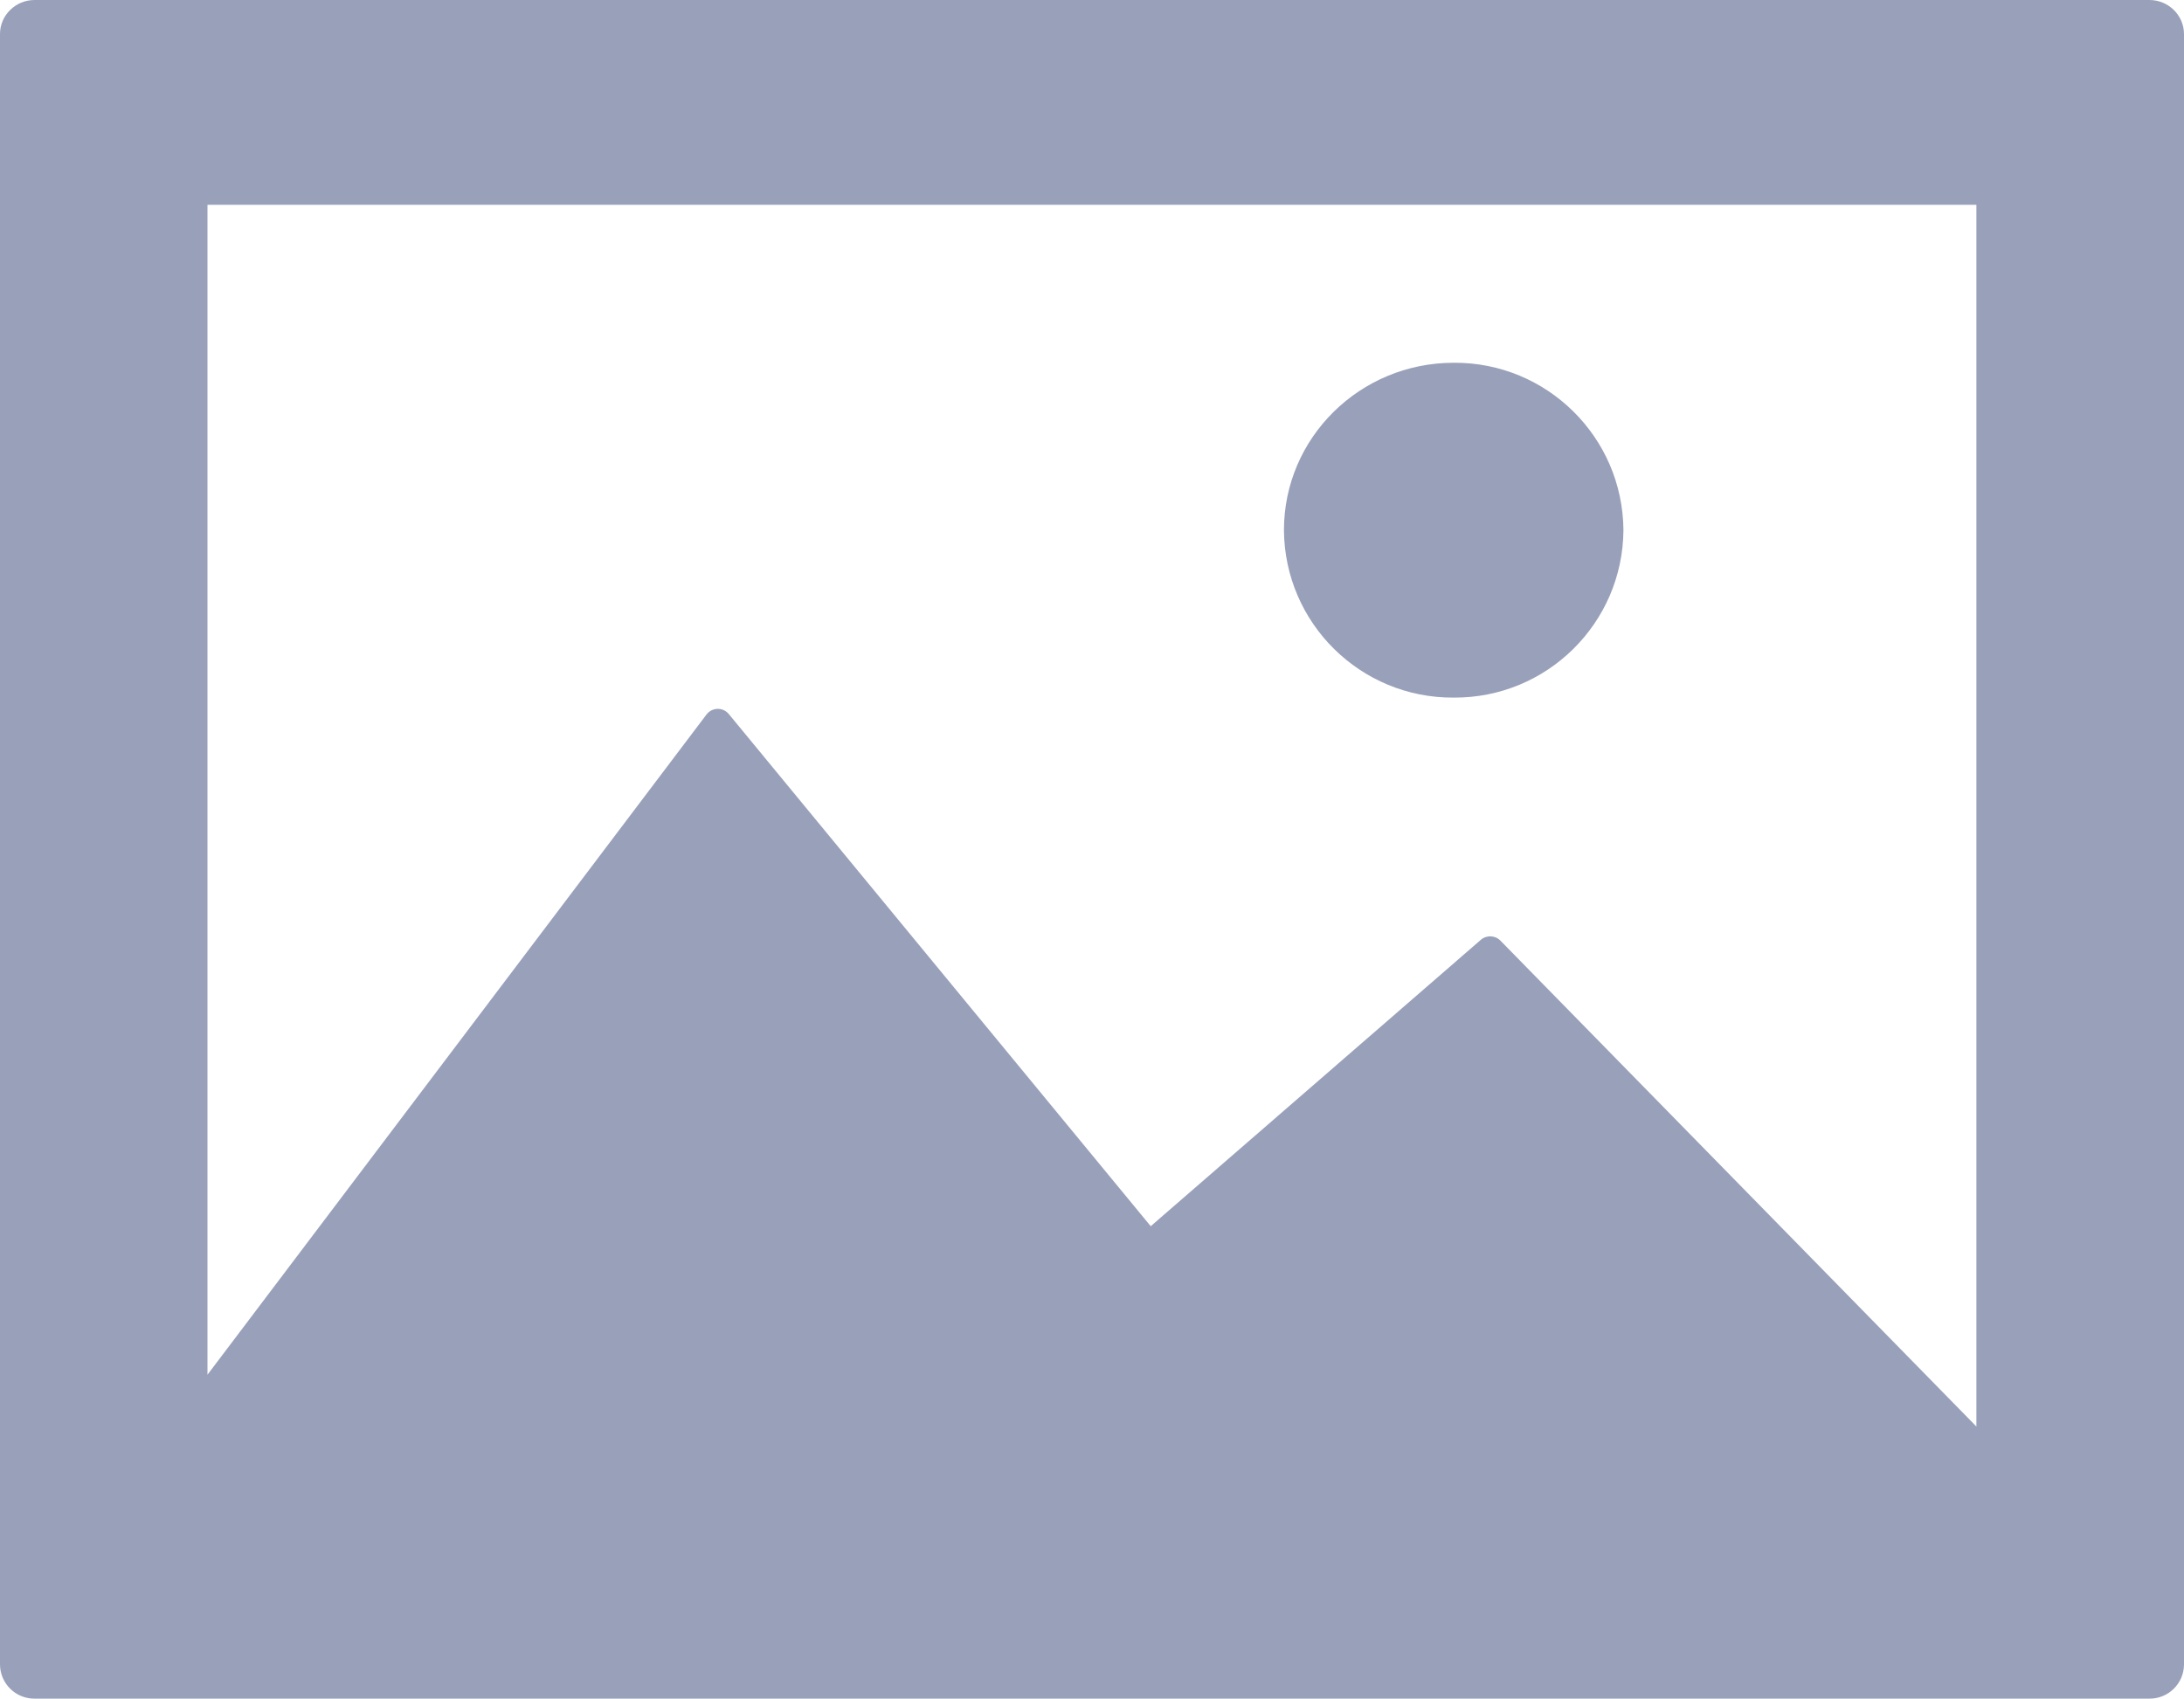
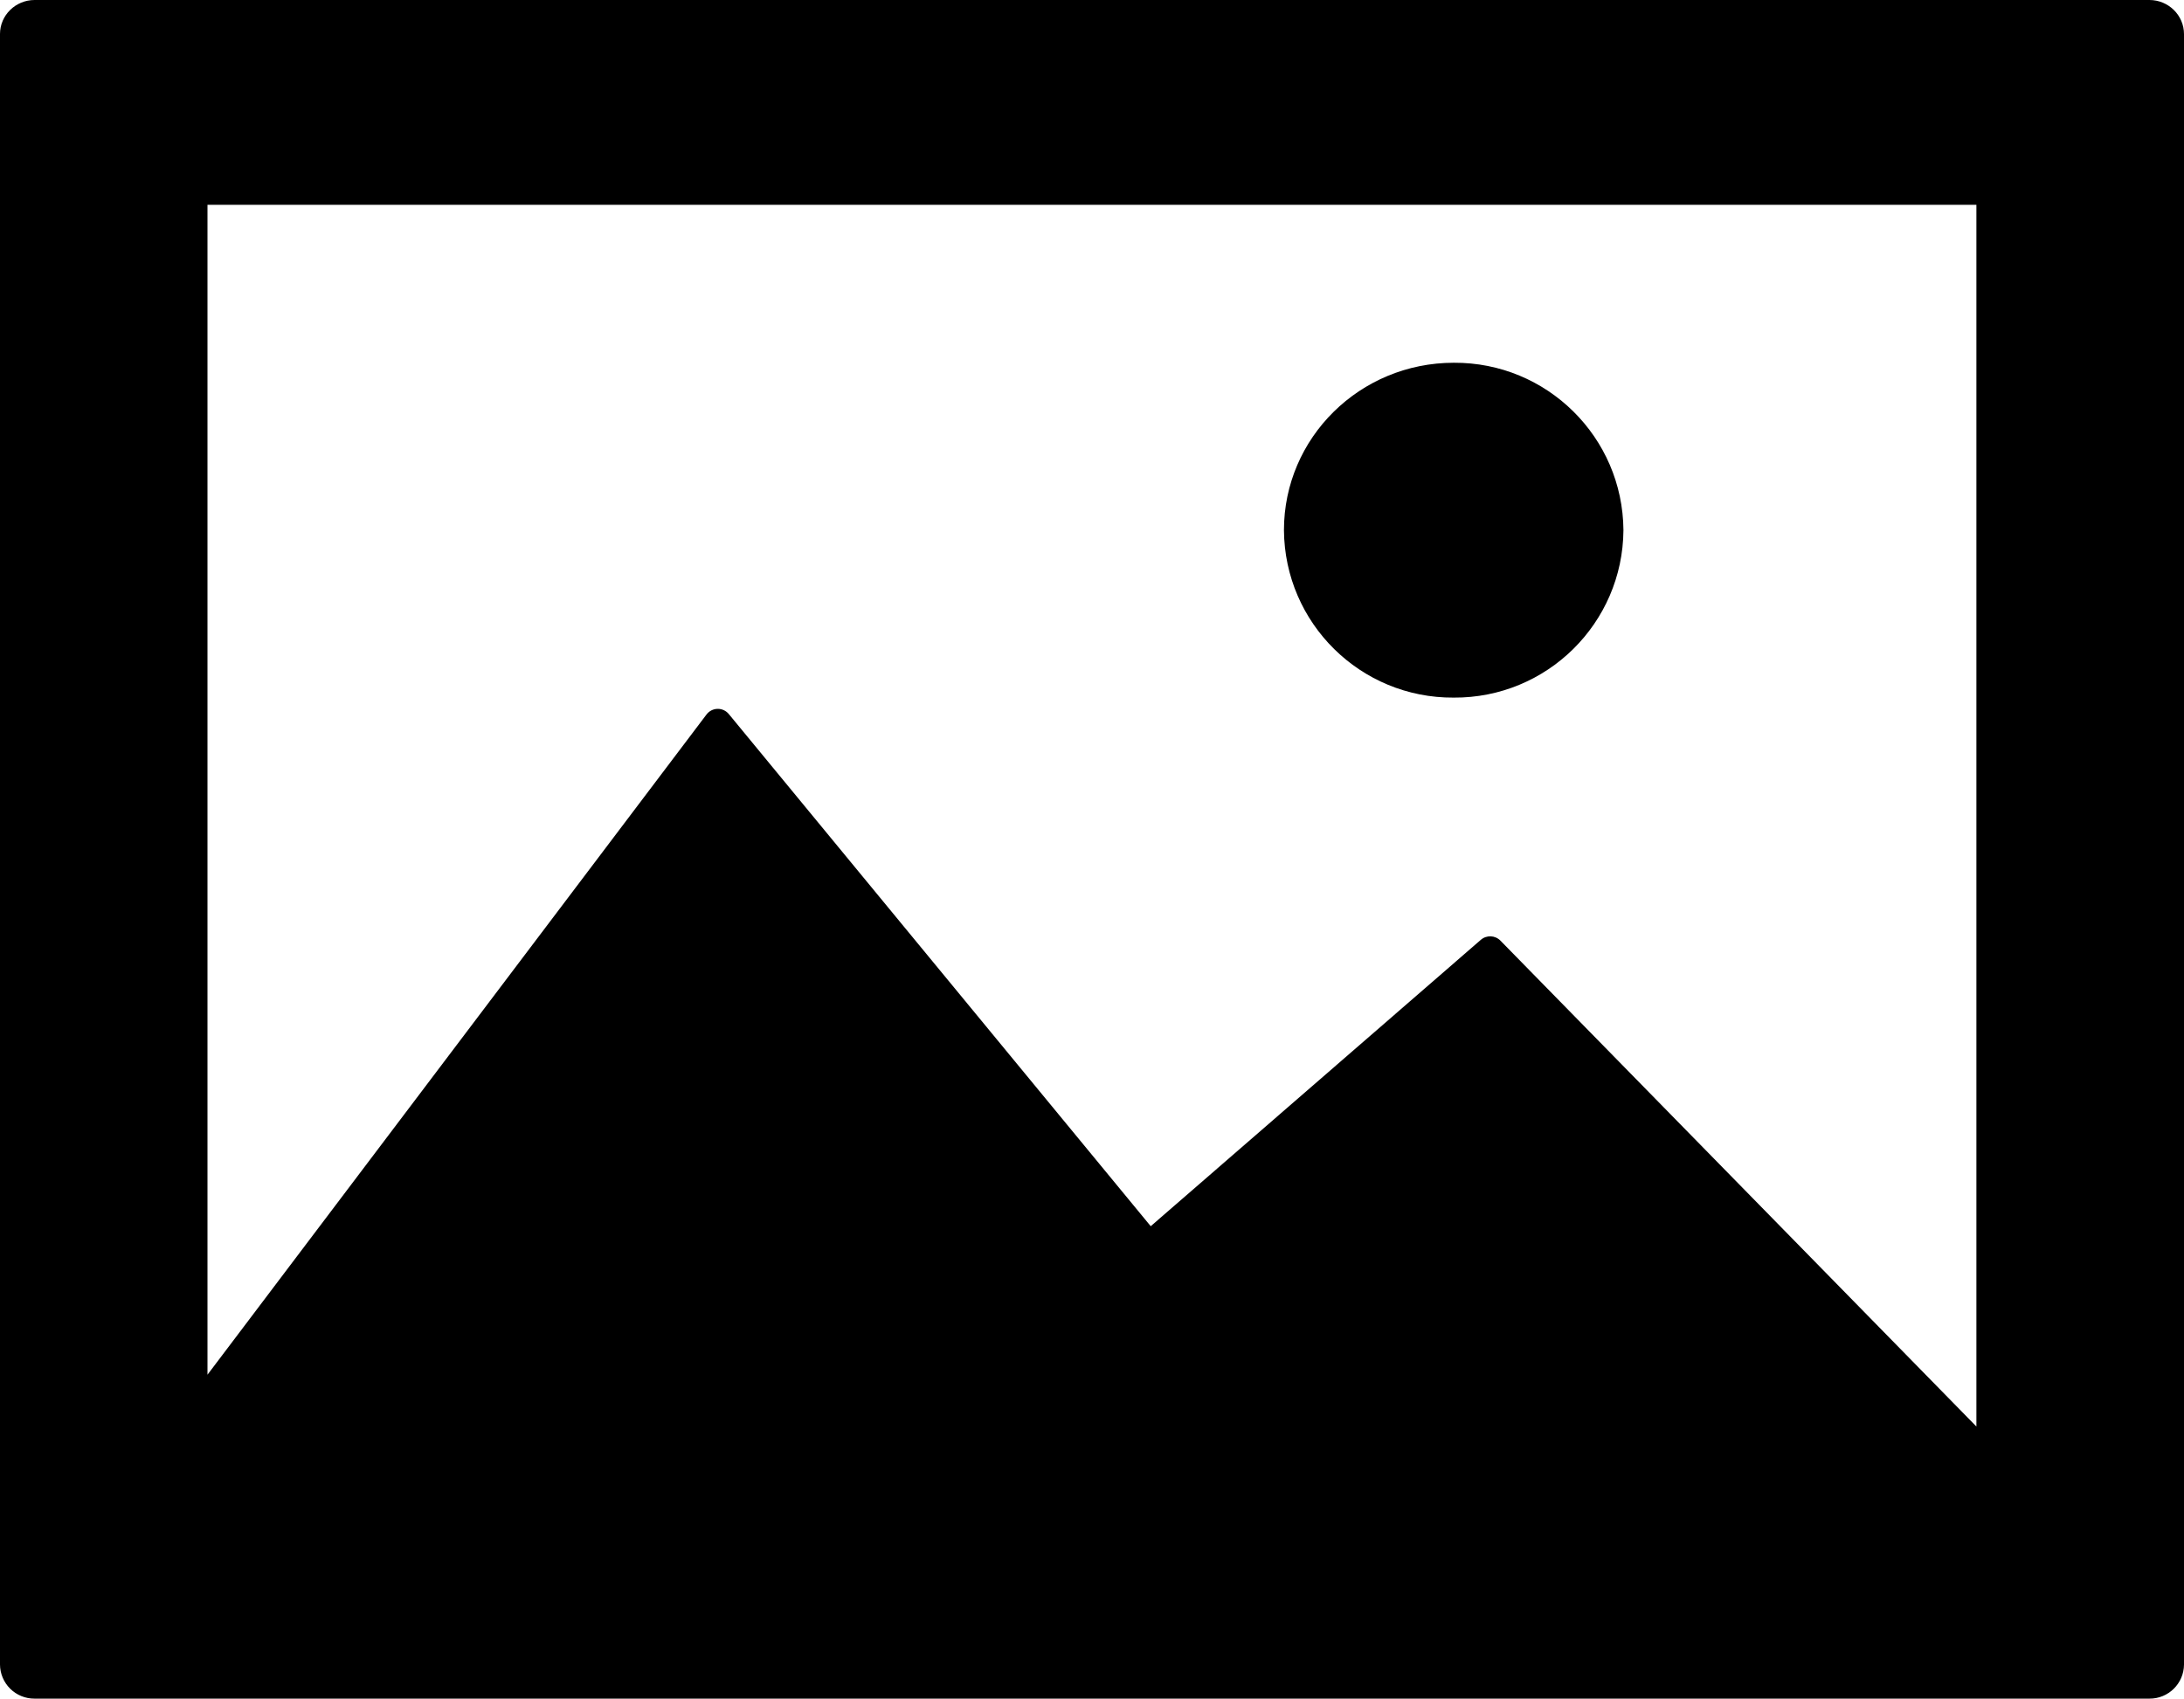
- <svg xmlns="http://www.w3.org/2000/svg" width="18" height="14" viewBox="0 0 18 14">
-   <g>
-     <g>
-       <path fill="#99a1ba" d="M18 .281V13.72a.283.283 0 0 1-.285.281H.285A.283.283 0 0 1 0 13.719V.28C0 .126.128 0 .285 0h17.43c.157 0 .285.126.285.281zm-1.711 11.477V1.688H1.71v9.643l4.113-5.442a.117.117 0 0 1 .184-.003l3.477 4.221 2.72-2.36a.118.118 0 0 1 .162.006zM10.582 4.37c0-.762.626-1.38 1.4-1.38a1.39 1.39 0 0 1 1.398 1.38 1.39 1.39 0 0 1-1.399 1.38 1.39 1.39 0 0 1-1.399-1.38z" />
-     </g>
-   </g>
+ <svg viewBox="0 0 18 14">
+   <path d="M18 .281V13.72a.283.283 0 0 1-.285.281H.285A.283.283 0 0 1 0 13.719V.28C0 .126.128 0 .285 0h17.43c.157 0 .285.126.285.281zm-1.711 11.477V1.688H1.71v9.643l4.113-5.442a.117.117 0 0 1 .184-.003l3.477 4.221 2.72-2.36a.118.118 0 0 1 .162.006zM10.582 4.37c0-.762.626-1.38 1.4-1.38a1.39 1.39 0 0 1 1.398 1.38 1.39 1.39 0 0 1-1.399 1.38 1.39 1.39 0 0 1-1.399-1.38z" />
</svg>
